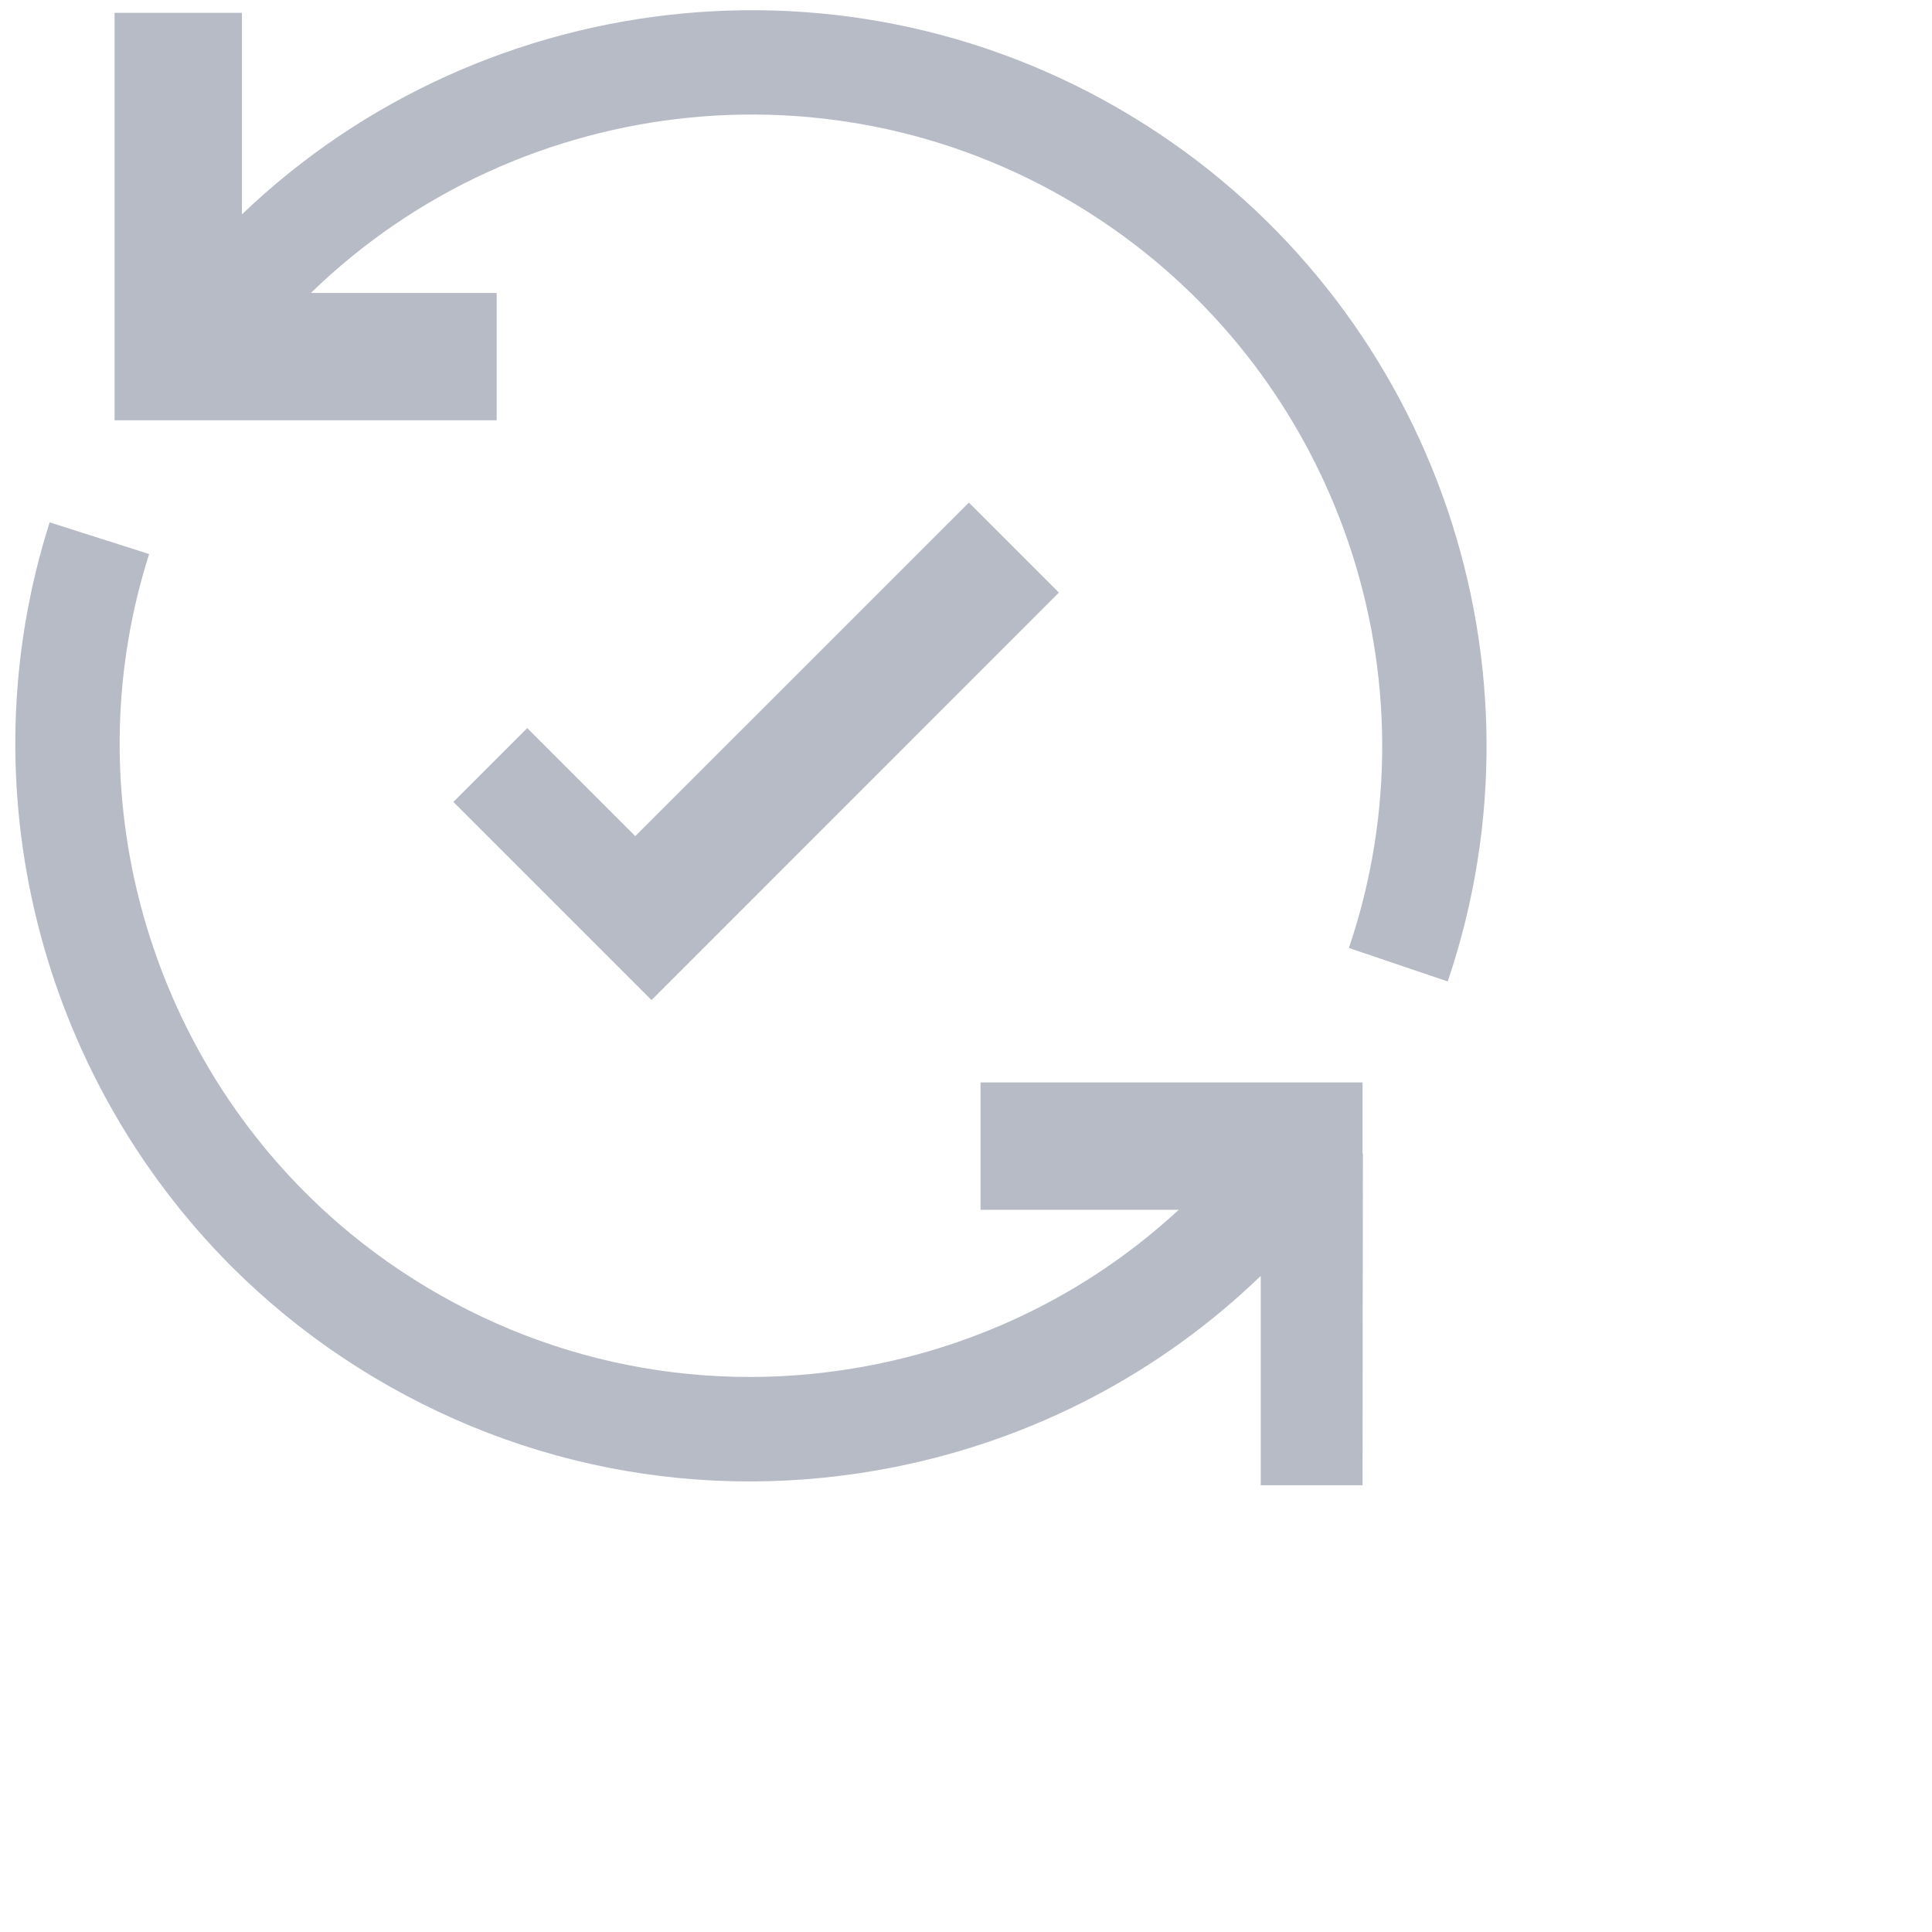
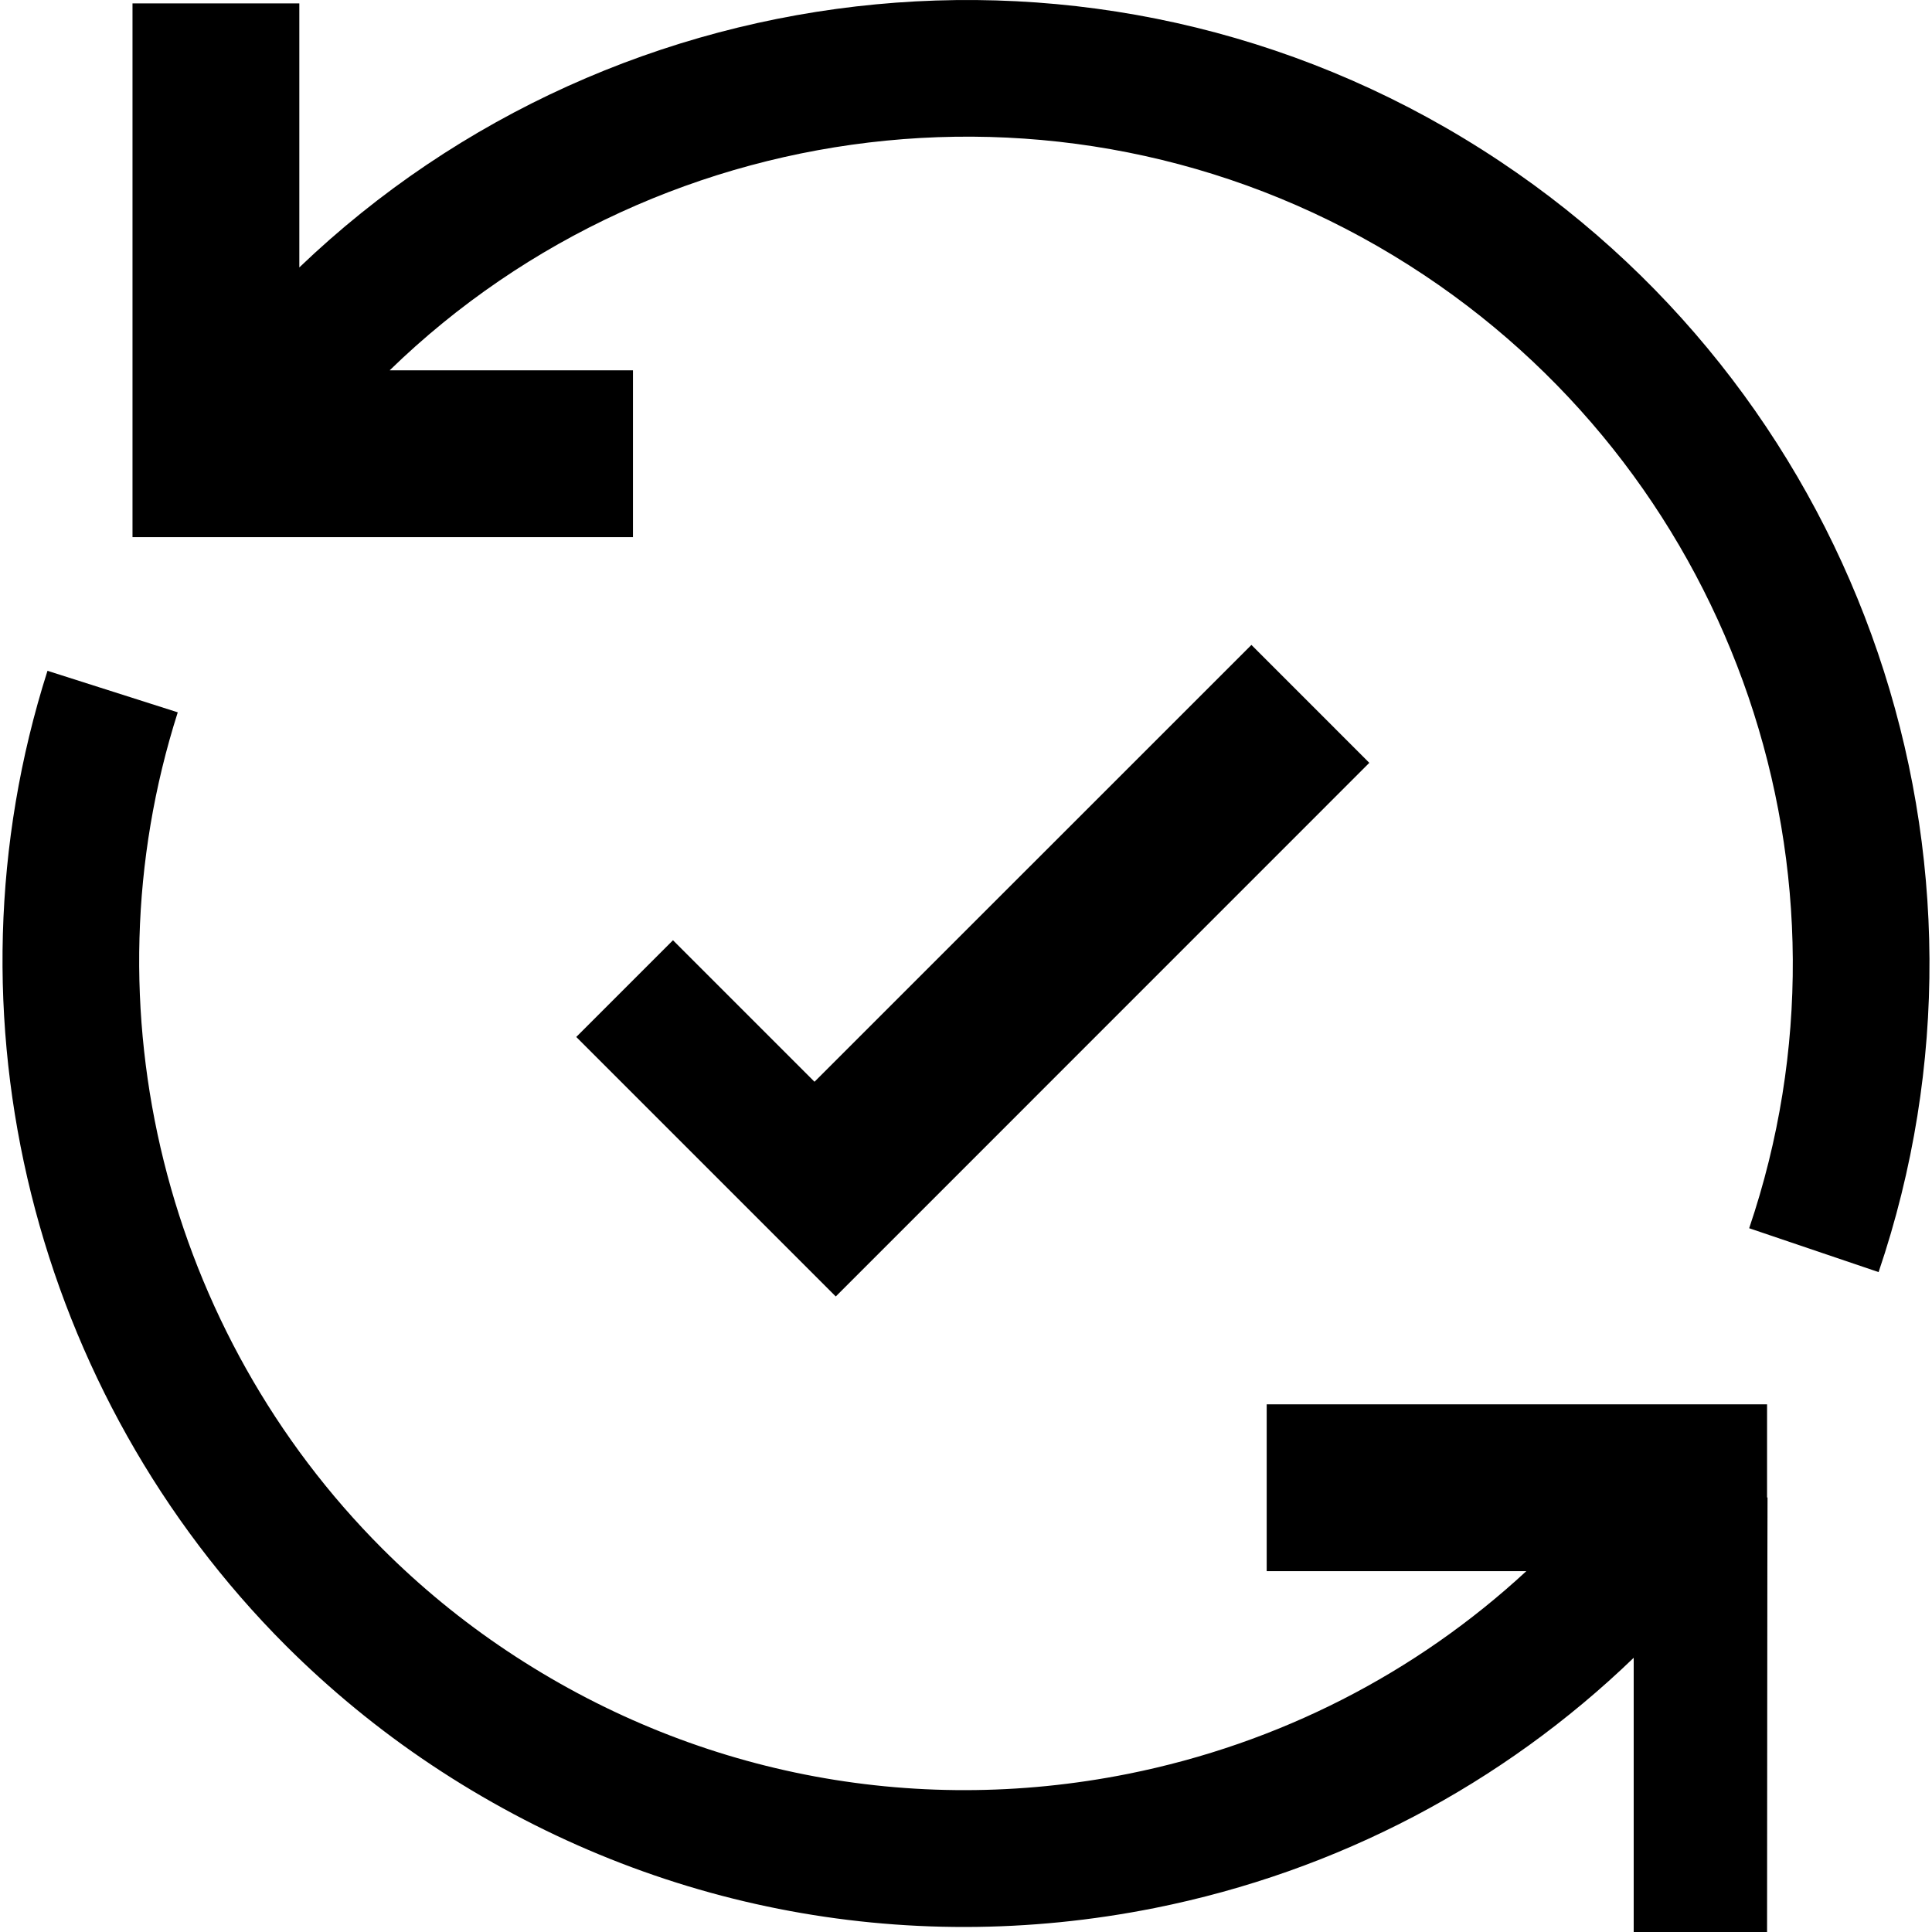
- <svg xmlns="http://www.w3.org/2000/svg" width="27" height="27" viewBox="0 0 27 27">
-   <g fill="#B6BBC6">
-     <path d="M16.195 1.866C12.116-.854 6.783-.263 3.381 2.996V.179h-1.78v5.695h5.34v-1.78H4.345C7.262 1.258 11.868.733 15.386 3.08c3.32 2.214 4.745 6.395 3.465 10.168l1.381.468c1.492-4.398-.167-9.271-4.037-11.85z" />
-     <path d="M13.54 7.024L8.878 11.685 7.368 10.175 6.336 11.207 9.105 13.976 14.798 8.282z" />
-     <path d="M19.042 16.12v-.993h-5.339v1.78h2.77c-1.179 1.09-2.637 1.84-4.251 2.163-2.31.461-4.663-.004-6.623-1.311-.485-.323-.93-.69-1.332-1.092-2.297-2.297-3.194-5.753-2.183-8.924L.694 7.3C-.484 10.996.56 15.023 3.238 17.702c.468.467.987.895 1.551 1.271 2.285 1.523 5.027 2.066 7.72 1.528 1.953-.391 3.71-1.32 5.11-2.67v2.926h1.423s.003-4.633.005-4.635l-.005-.003z" />
-   </g>
+ <svg xmlns="http://www.w3.org/2000/svg" version="1.1" width="1em" height="1em" viewBox="0 0 768 768">
+   <path fill="currentColor" d="M596.375 64.208c-151.966-101.336-350.645-79.319-477.389 42.099v-104.951h-66.314v212.167h198.943v-66.314h-96.715c108.677-105.656 280.272-125.213 411.334-37.778 123.688 82.481 176.776 238.246 129.090 378.81l51.448 17.437c55.584-163.849-6.224-345.394-150.401-441.473z" />
+   <path fill="currentColor" d="M497.459 256.368l-173.683 173.646-56.254-56.254-38.448 38.448 103.159 103.159 212.093-212.13z" />
+   <path fill="currentColor" d="M702.437 595.244v-36.993h-198.905v66.313h103.196c-43.923 40.608-98.243 68.548-158.374 80.584-86.059 17.174-173.72-0.149-246.741-48.84-18.070-12.035-34.648-25.705-49.624-40.682-85.574-85.574-118.993-214.328-81.327-332.464l-51.785-16.505c-43.886 137.695-4.991 287.723 94.781 387.528 17.437 17.399 36.772 33.342 57.782 47.353 85.126 56.739 187.283 76.969 287.609 56.928 72.758-14.566 138.217-49.177 190.372-99.47v109.008h53.014s0.111-172.603 0.185-172.677l-0.185-0.111z" />
</svg>
